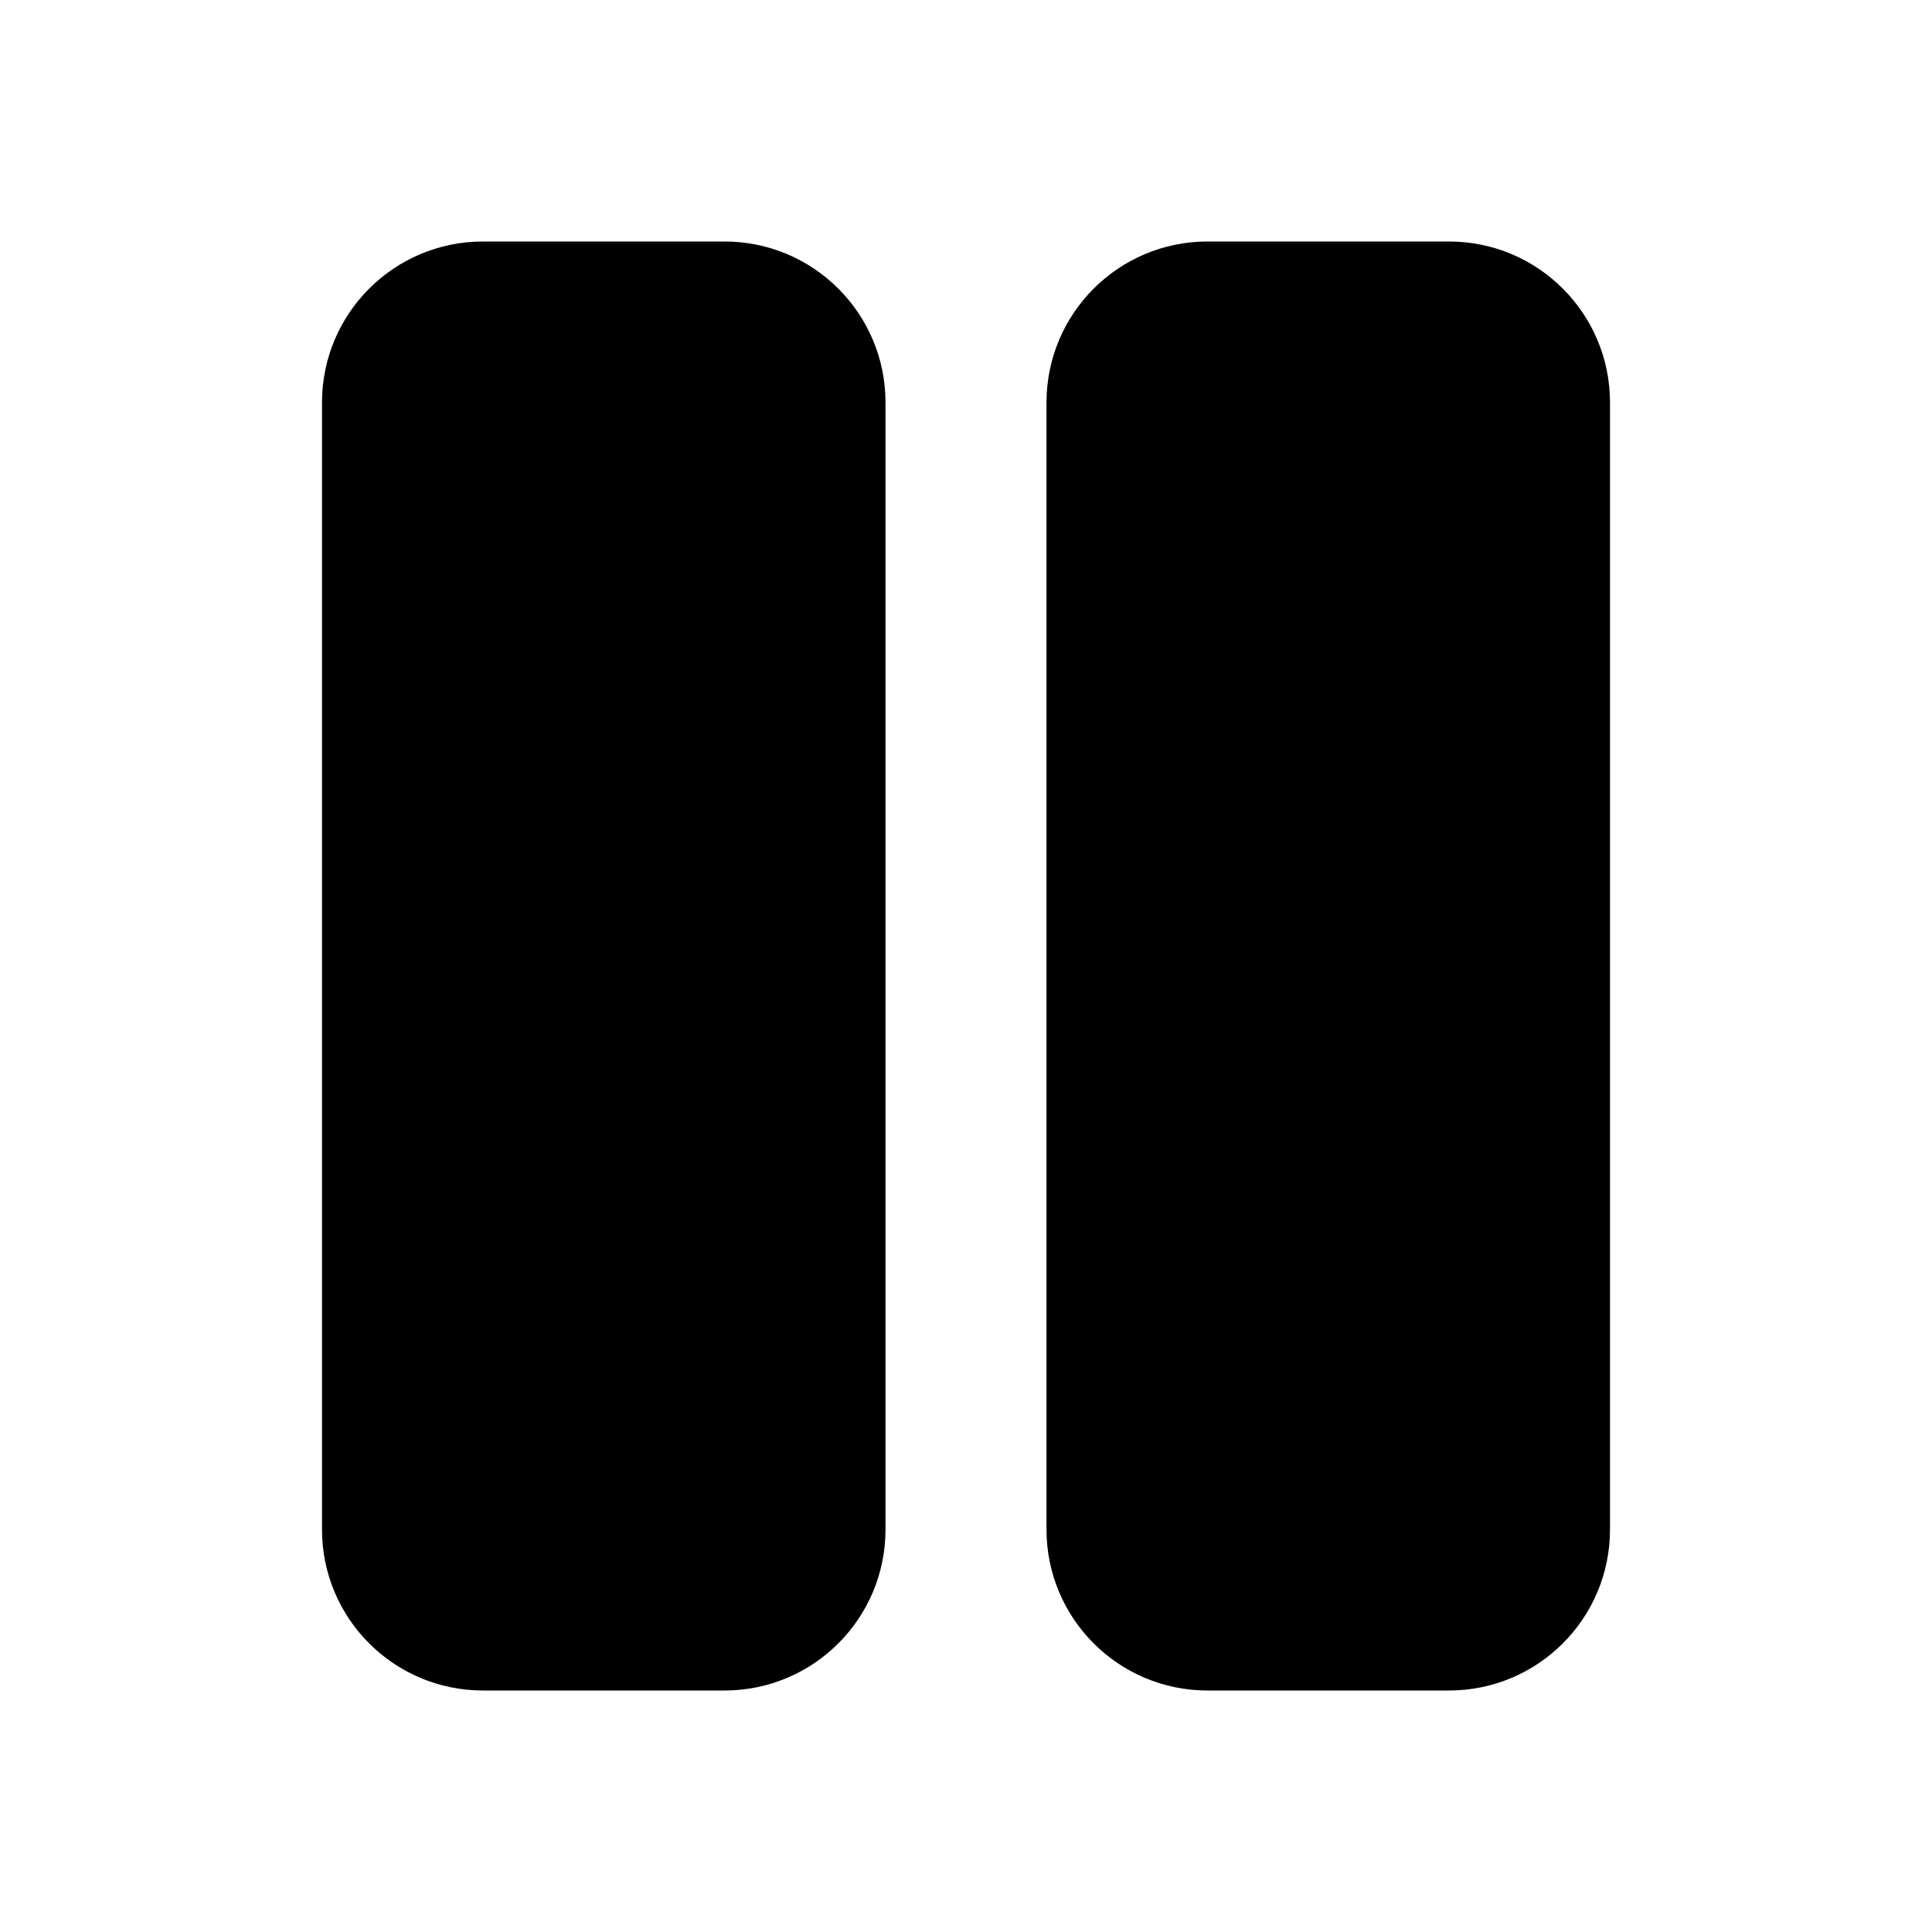
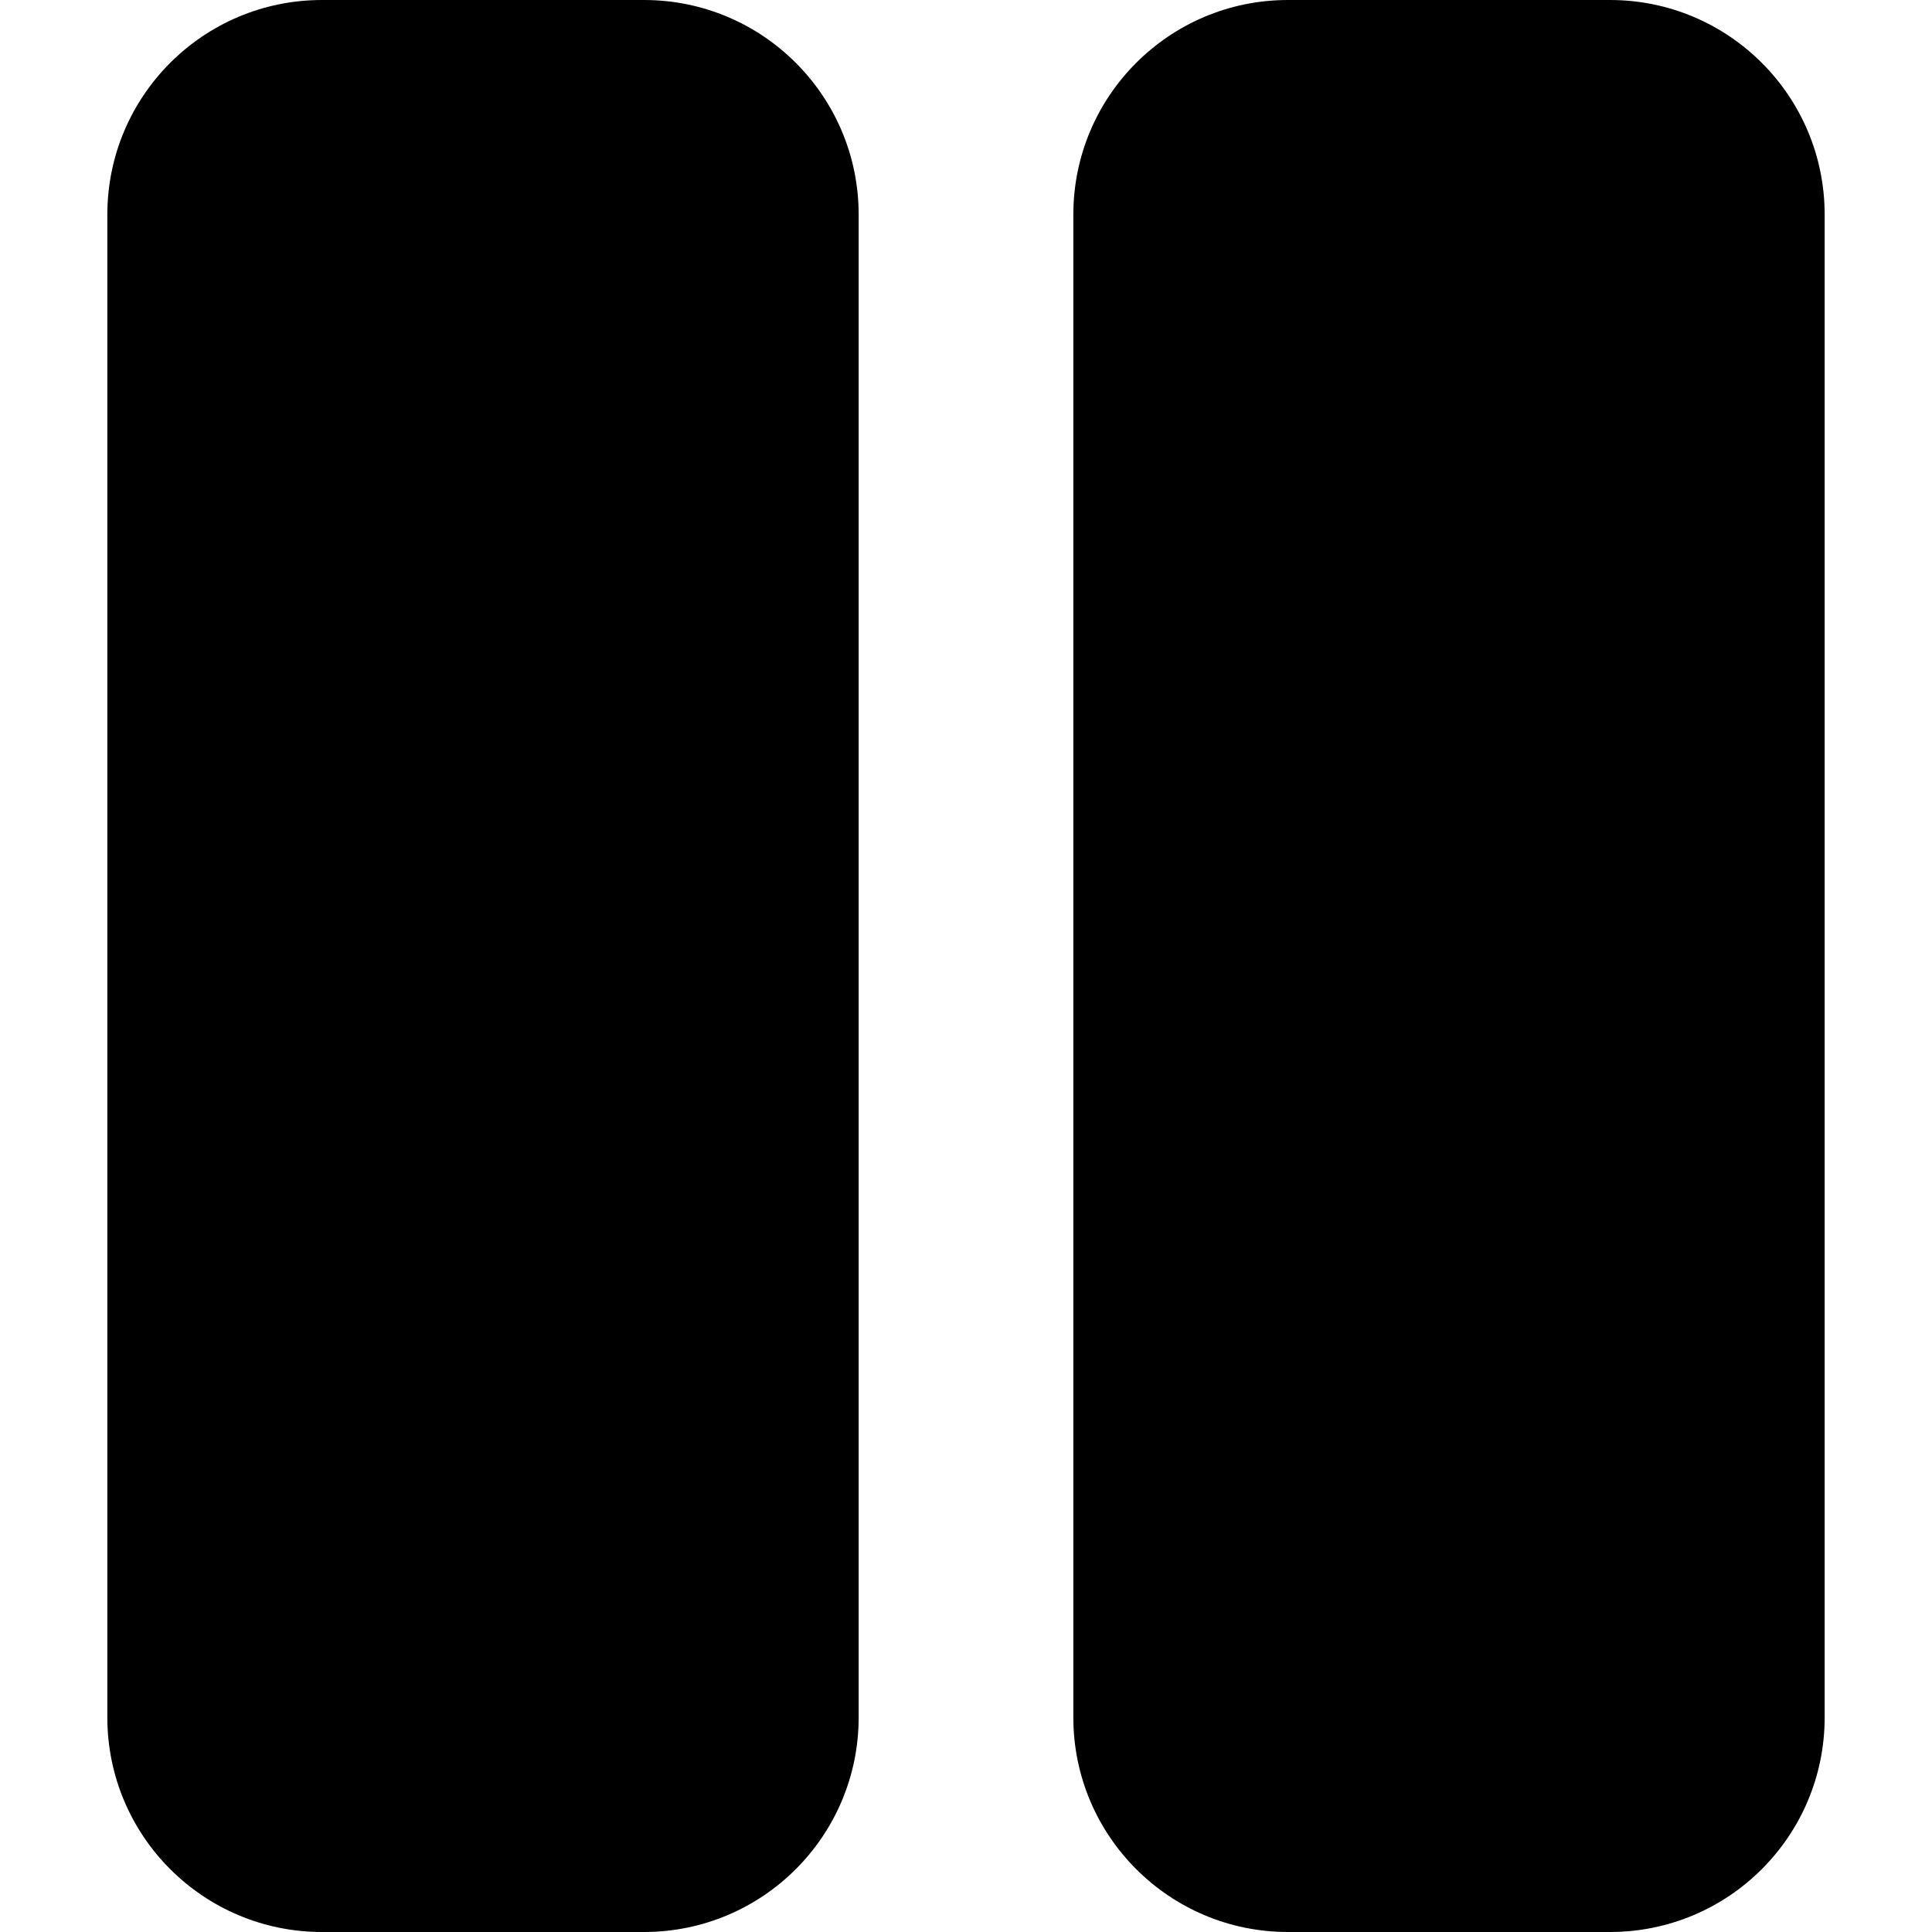
- <svg xmlns="http://www.w3.org/2000/svg" width="800px" height="800px" viewBox="0 0 24 24" fill="none">
+ <svg xmlns="http://www.w3.org/2000/svg" width="800px" height="800px" viewBox="3 3 18 18" fill="none">
  <path d="M6 3C4.895 3 4 3.895 4 5V19C4 20.105 4.895 21 6 21H9C10.105 21 11 20.105 11 19V5C11 3.895 10.105 3 9 3H6Z" fill="#000000" />
  <path d="M15 3C13.895 3 13 3.895 13 5V19C13 20.105 13.895 21 15 21H18C19.105 21 20 20.105 20 19V5C20 3.895 19.105 3 18 3H15Z" fill="#000000" />
</svg>
